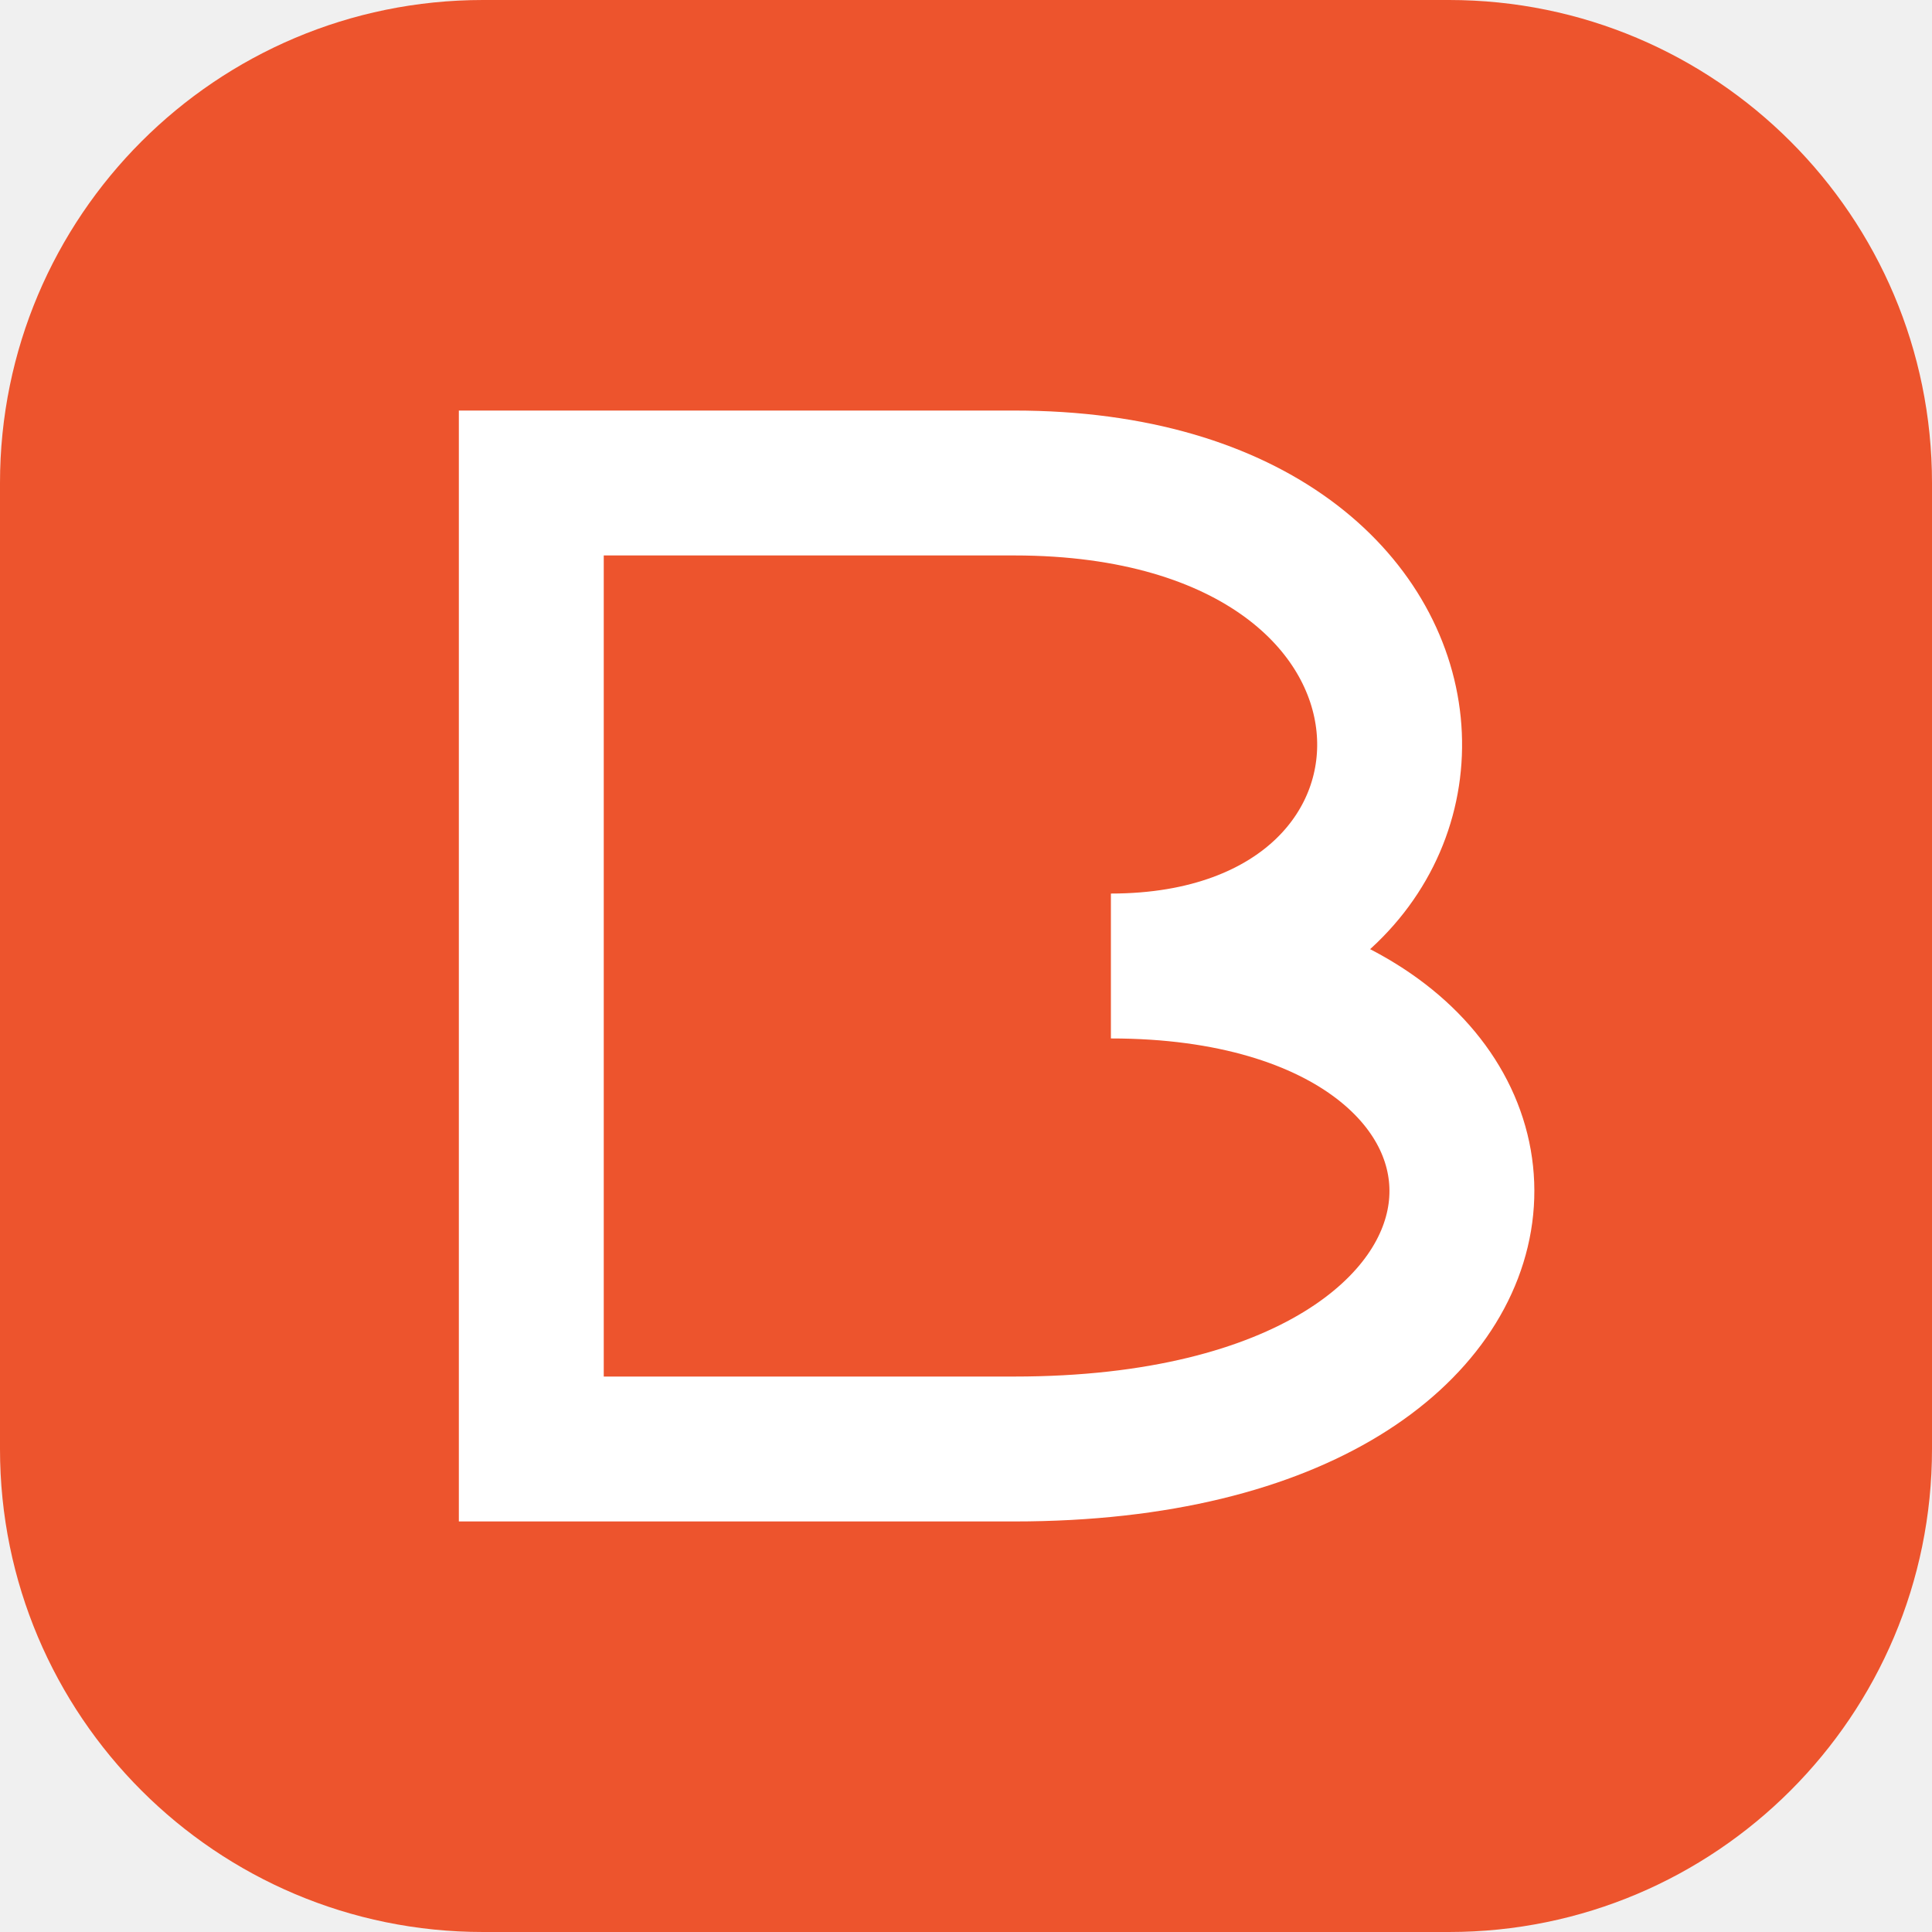
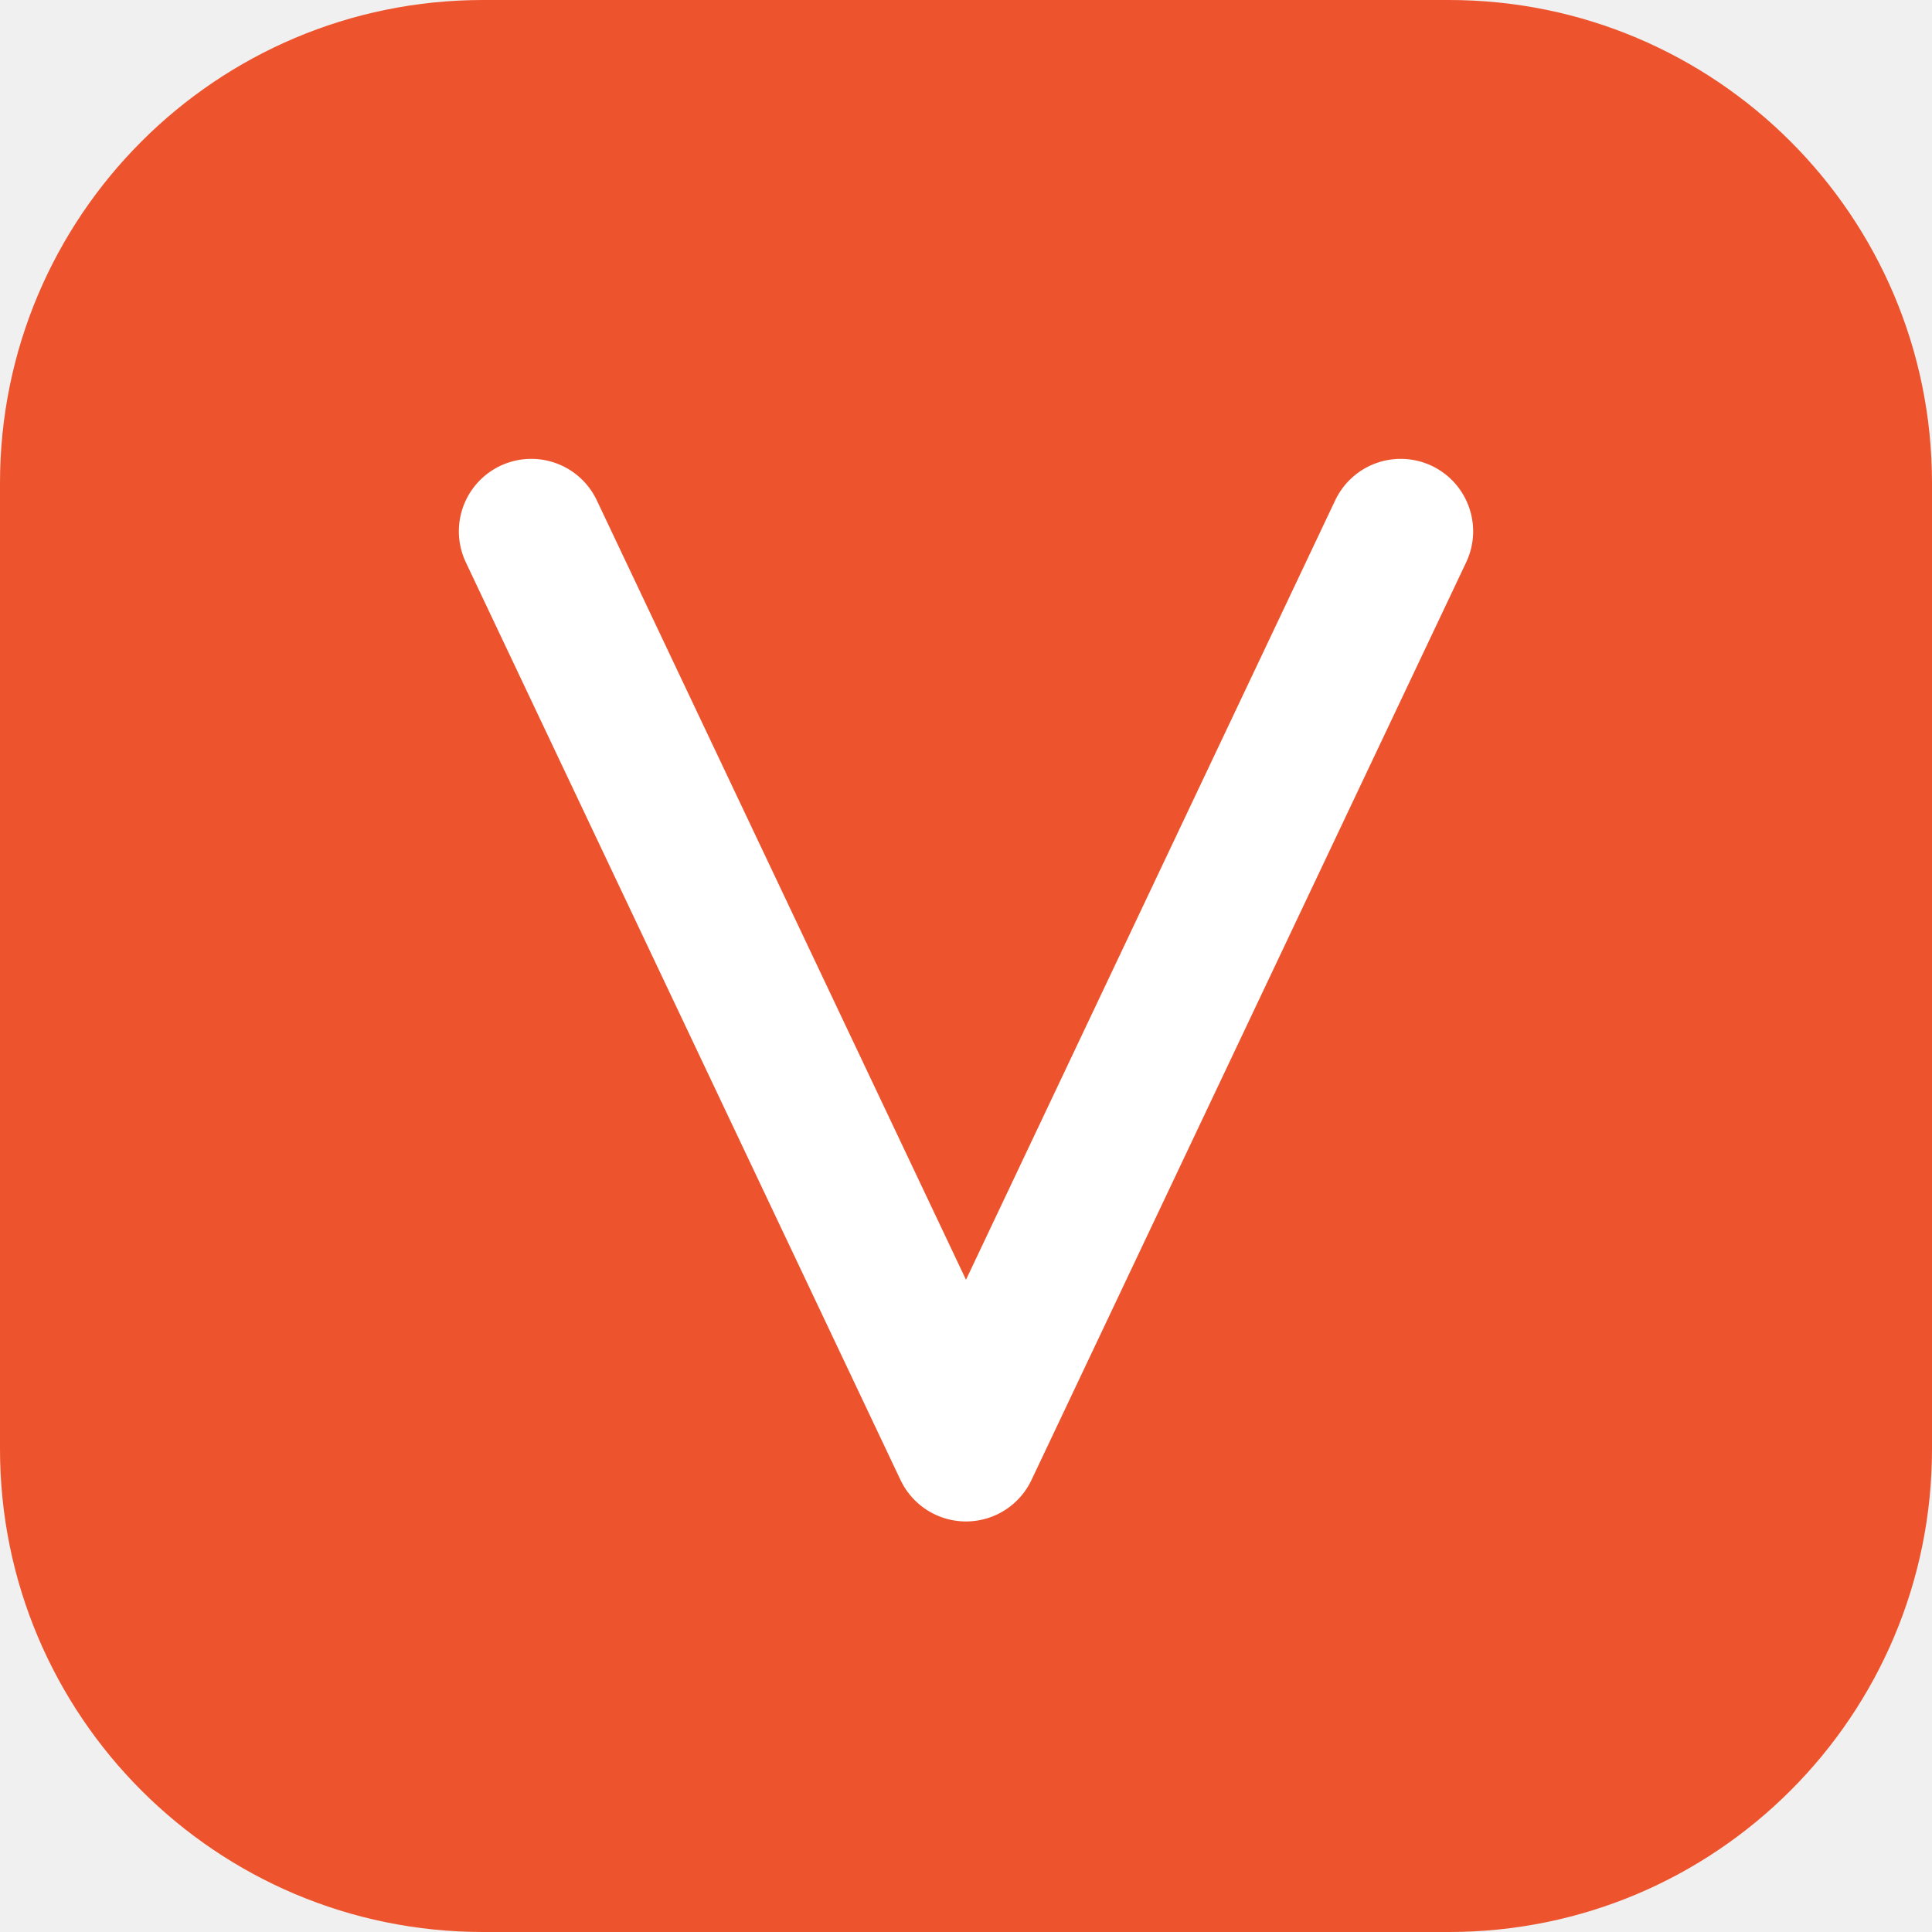
<svg xmlns="http://www.w3.org/2000/svg" viewBox="0 0 40 40">
  <rect width="40" height="40" rx="10" fill="#ed542d" />
-   <path d="M11 10h10c10 0 10 10 2 10 10 0 10 10-2 10H11Z" fill="none" stroke="#fff" stroke-width="3" />
+   <path d="m11 11 9 19 9-19" fill="none" stroke="#fff" stroke-width="3" stroke-linecap="round" stroke-linejoin="round" />
</svg>
